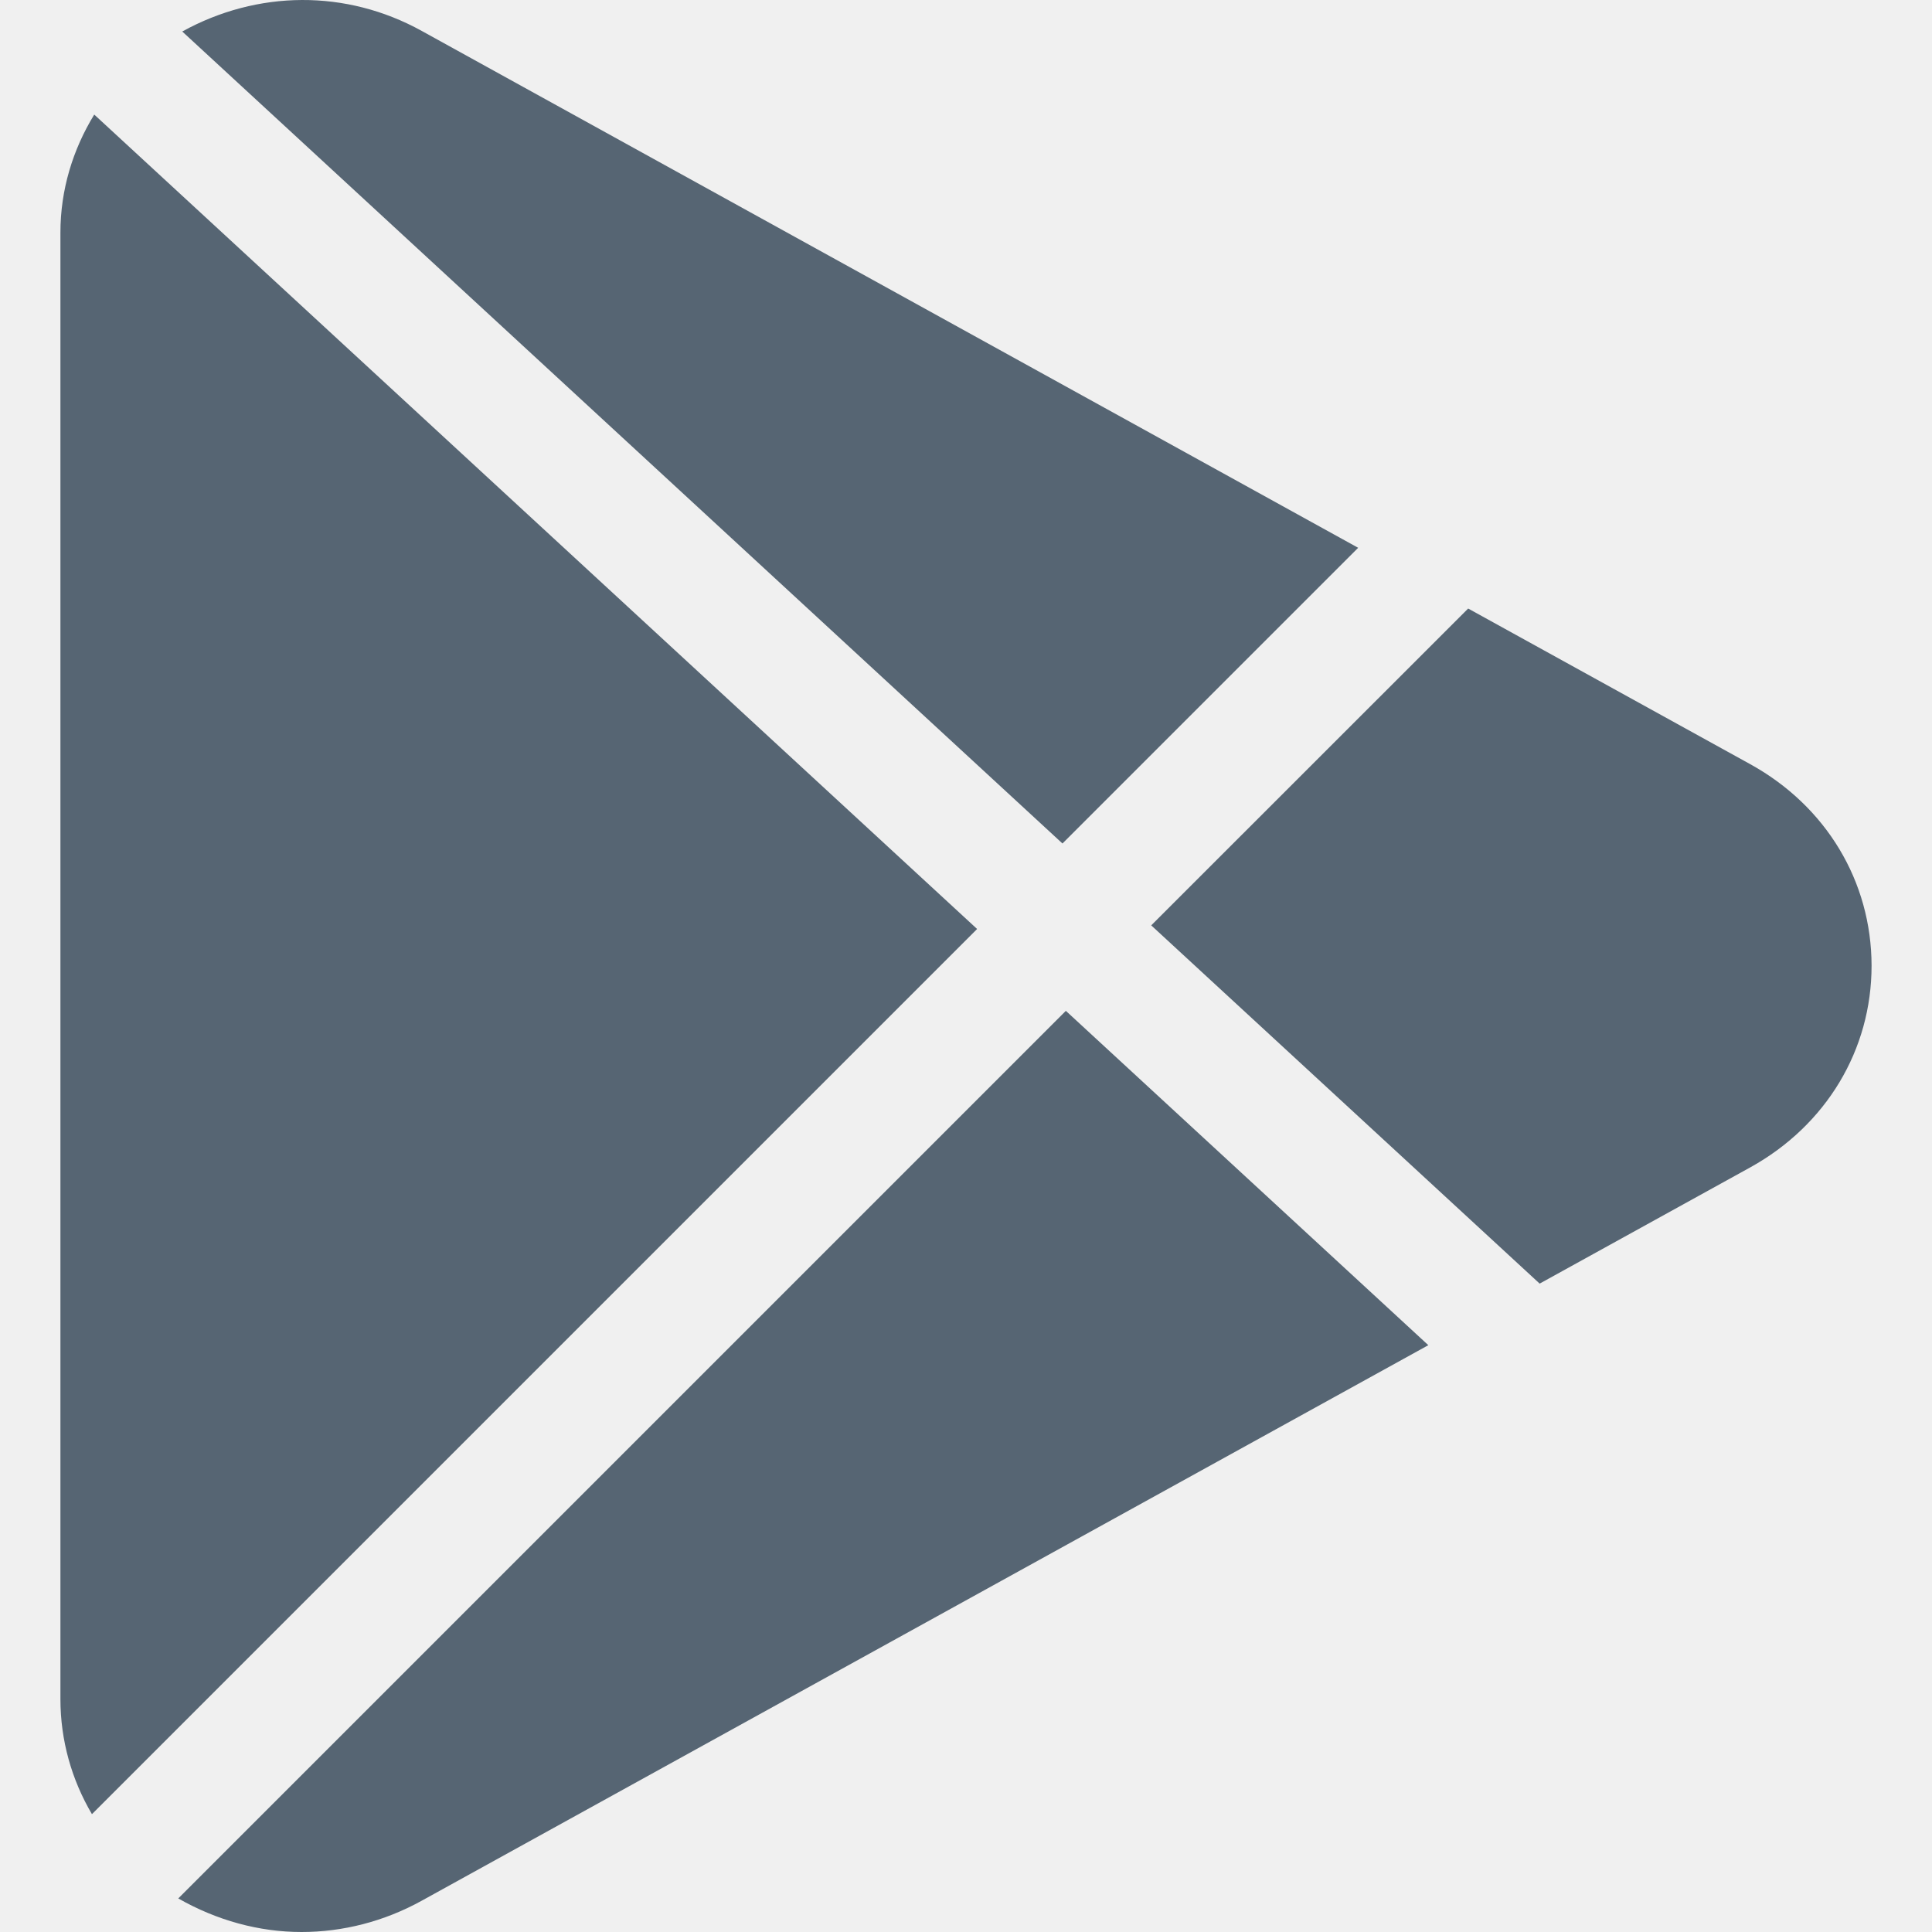
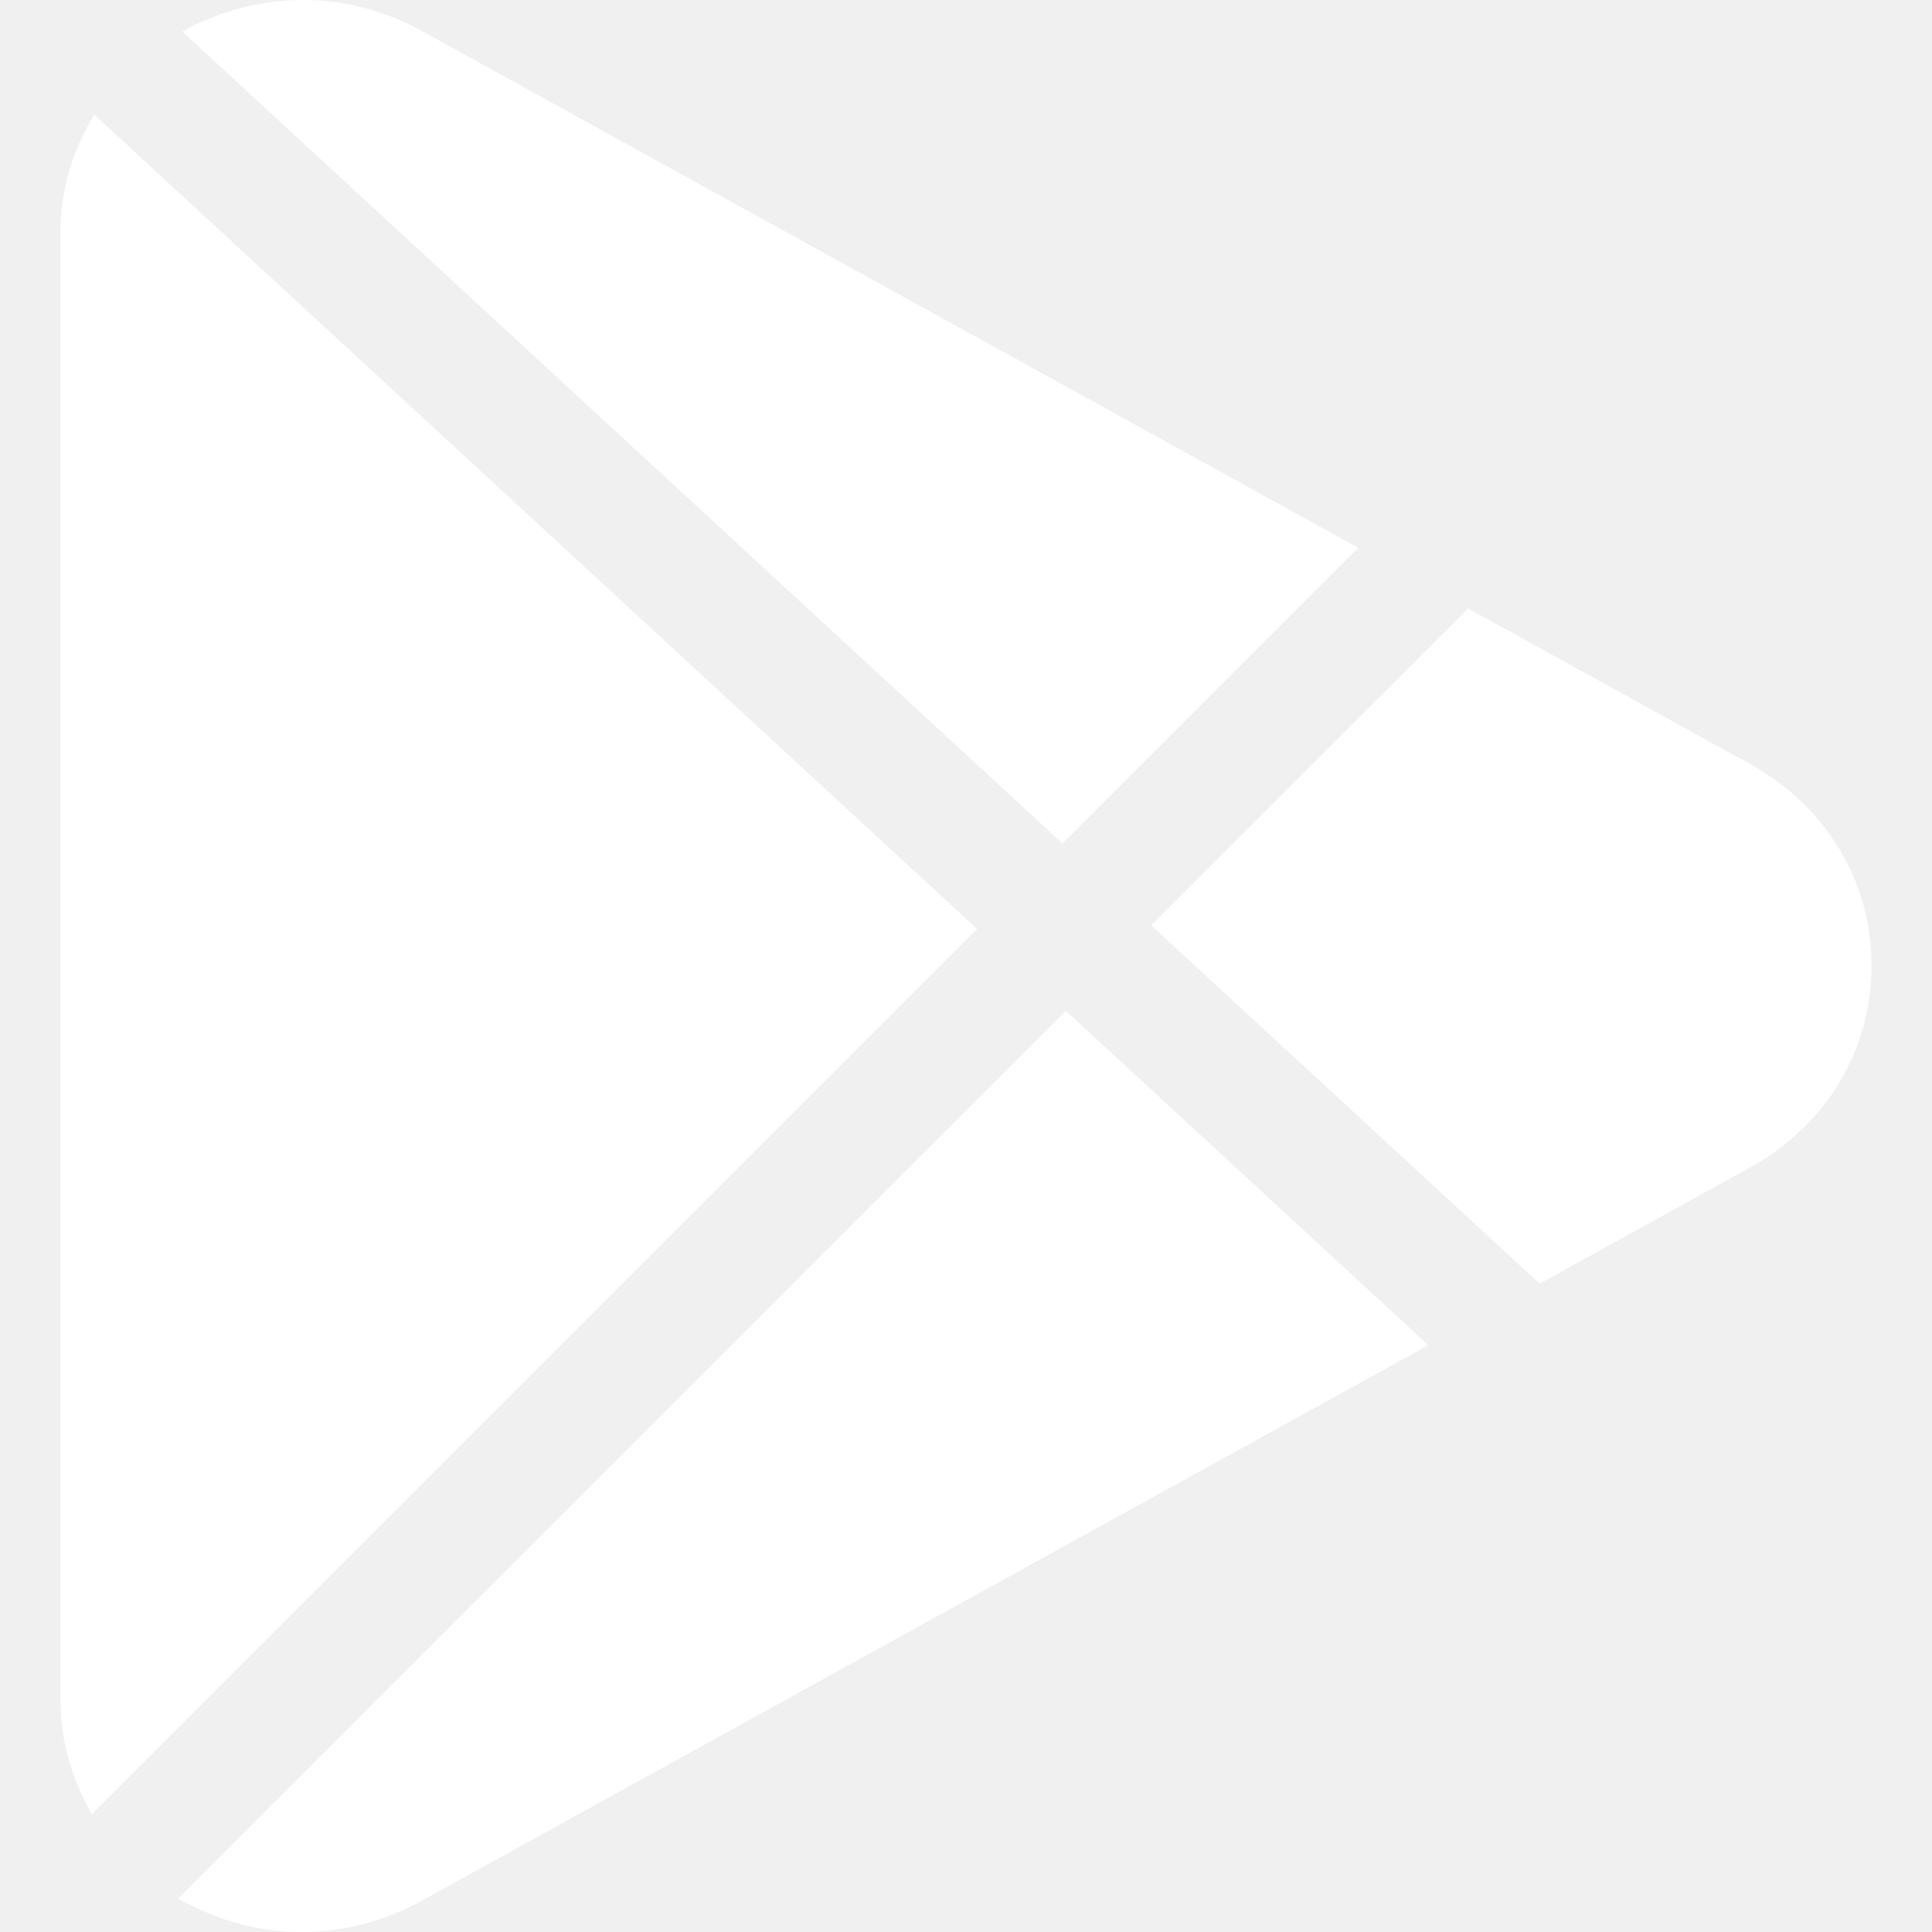
- <svg xmlns="http://www.w3.org/2000/svg" fill="#566573" version="1.1" id="Capa_1" x="0px" y="0px" viewBox="0 0 512.029 512.029" style="enable-background:new 0 0 512.029 512.029;" xml:space="preserve">
+ <svg xmlns="http://www.w3.org/2000/svg" fill="#fff" version="1.1" id="Capa_1" x="0px" y="0px" viewBox="0 0 512.029 512.029" style="enable-background:new 0 0 512.029 512.029;" xml:space="preserve">
  <g>
    <g>
      <path d="M111.758,8.189C91.726-2.883,68.206-2.627,48.302,8.349l233.28,215.2l78.368-78.368L111.758,8.189z" />
    </g>
  </g>
  <g>
    <g>
      <path d="M24.974,30.365c-5.696,9.312-8.96,19.968-8.96,31.264v388.672c0,10.944,2.976,21.376,8.352,30.496l234.592-234.592    L24.974,30.365z" />
    </g>
  </g>
  <g>
    <g>
      <path d="M463.854,202.525l-74.752-41.248l-84,83.968l102.944,94.944l55.84-30.816c20.096-11.136,32.128-31.104,32.128-53.44    C495.982,233.597,483.982,213.629,463.854,202.525z" />
    </g>
  </g>
  <g>
    <g>
      <path d="M282.478,267.901L47.246,503.133c10.208,5.824,21.408,8.896,32.672,8.896c10.88,0,21.824-2.752,31.84-8.288    l266.784-147.232L282.478,267.901z" />
    </g>
  </g>
  <g>
</g>
  <g>
</g>
  <g>
</g>
  <g>
</g>
  <g>
</g>
  <g>
</g>
  <g>
</g>
  <g>
</g>
  <g>
</g>
  <g>
</g>
  <g>
</g>
  <g>
</g>
  <g>
</g>
  <g>
</g>
  <g>
</g>
</svg>
